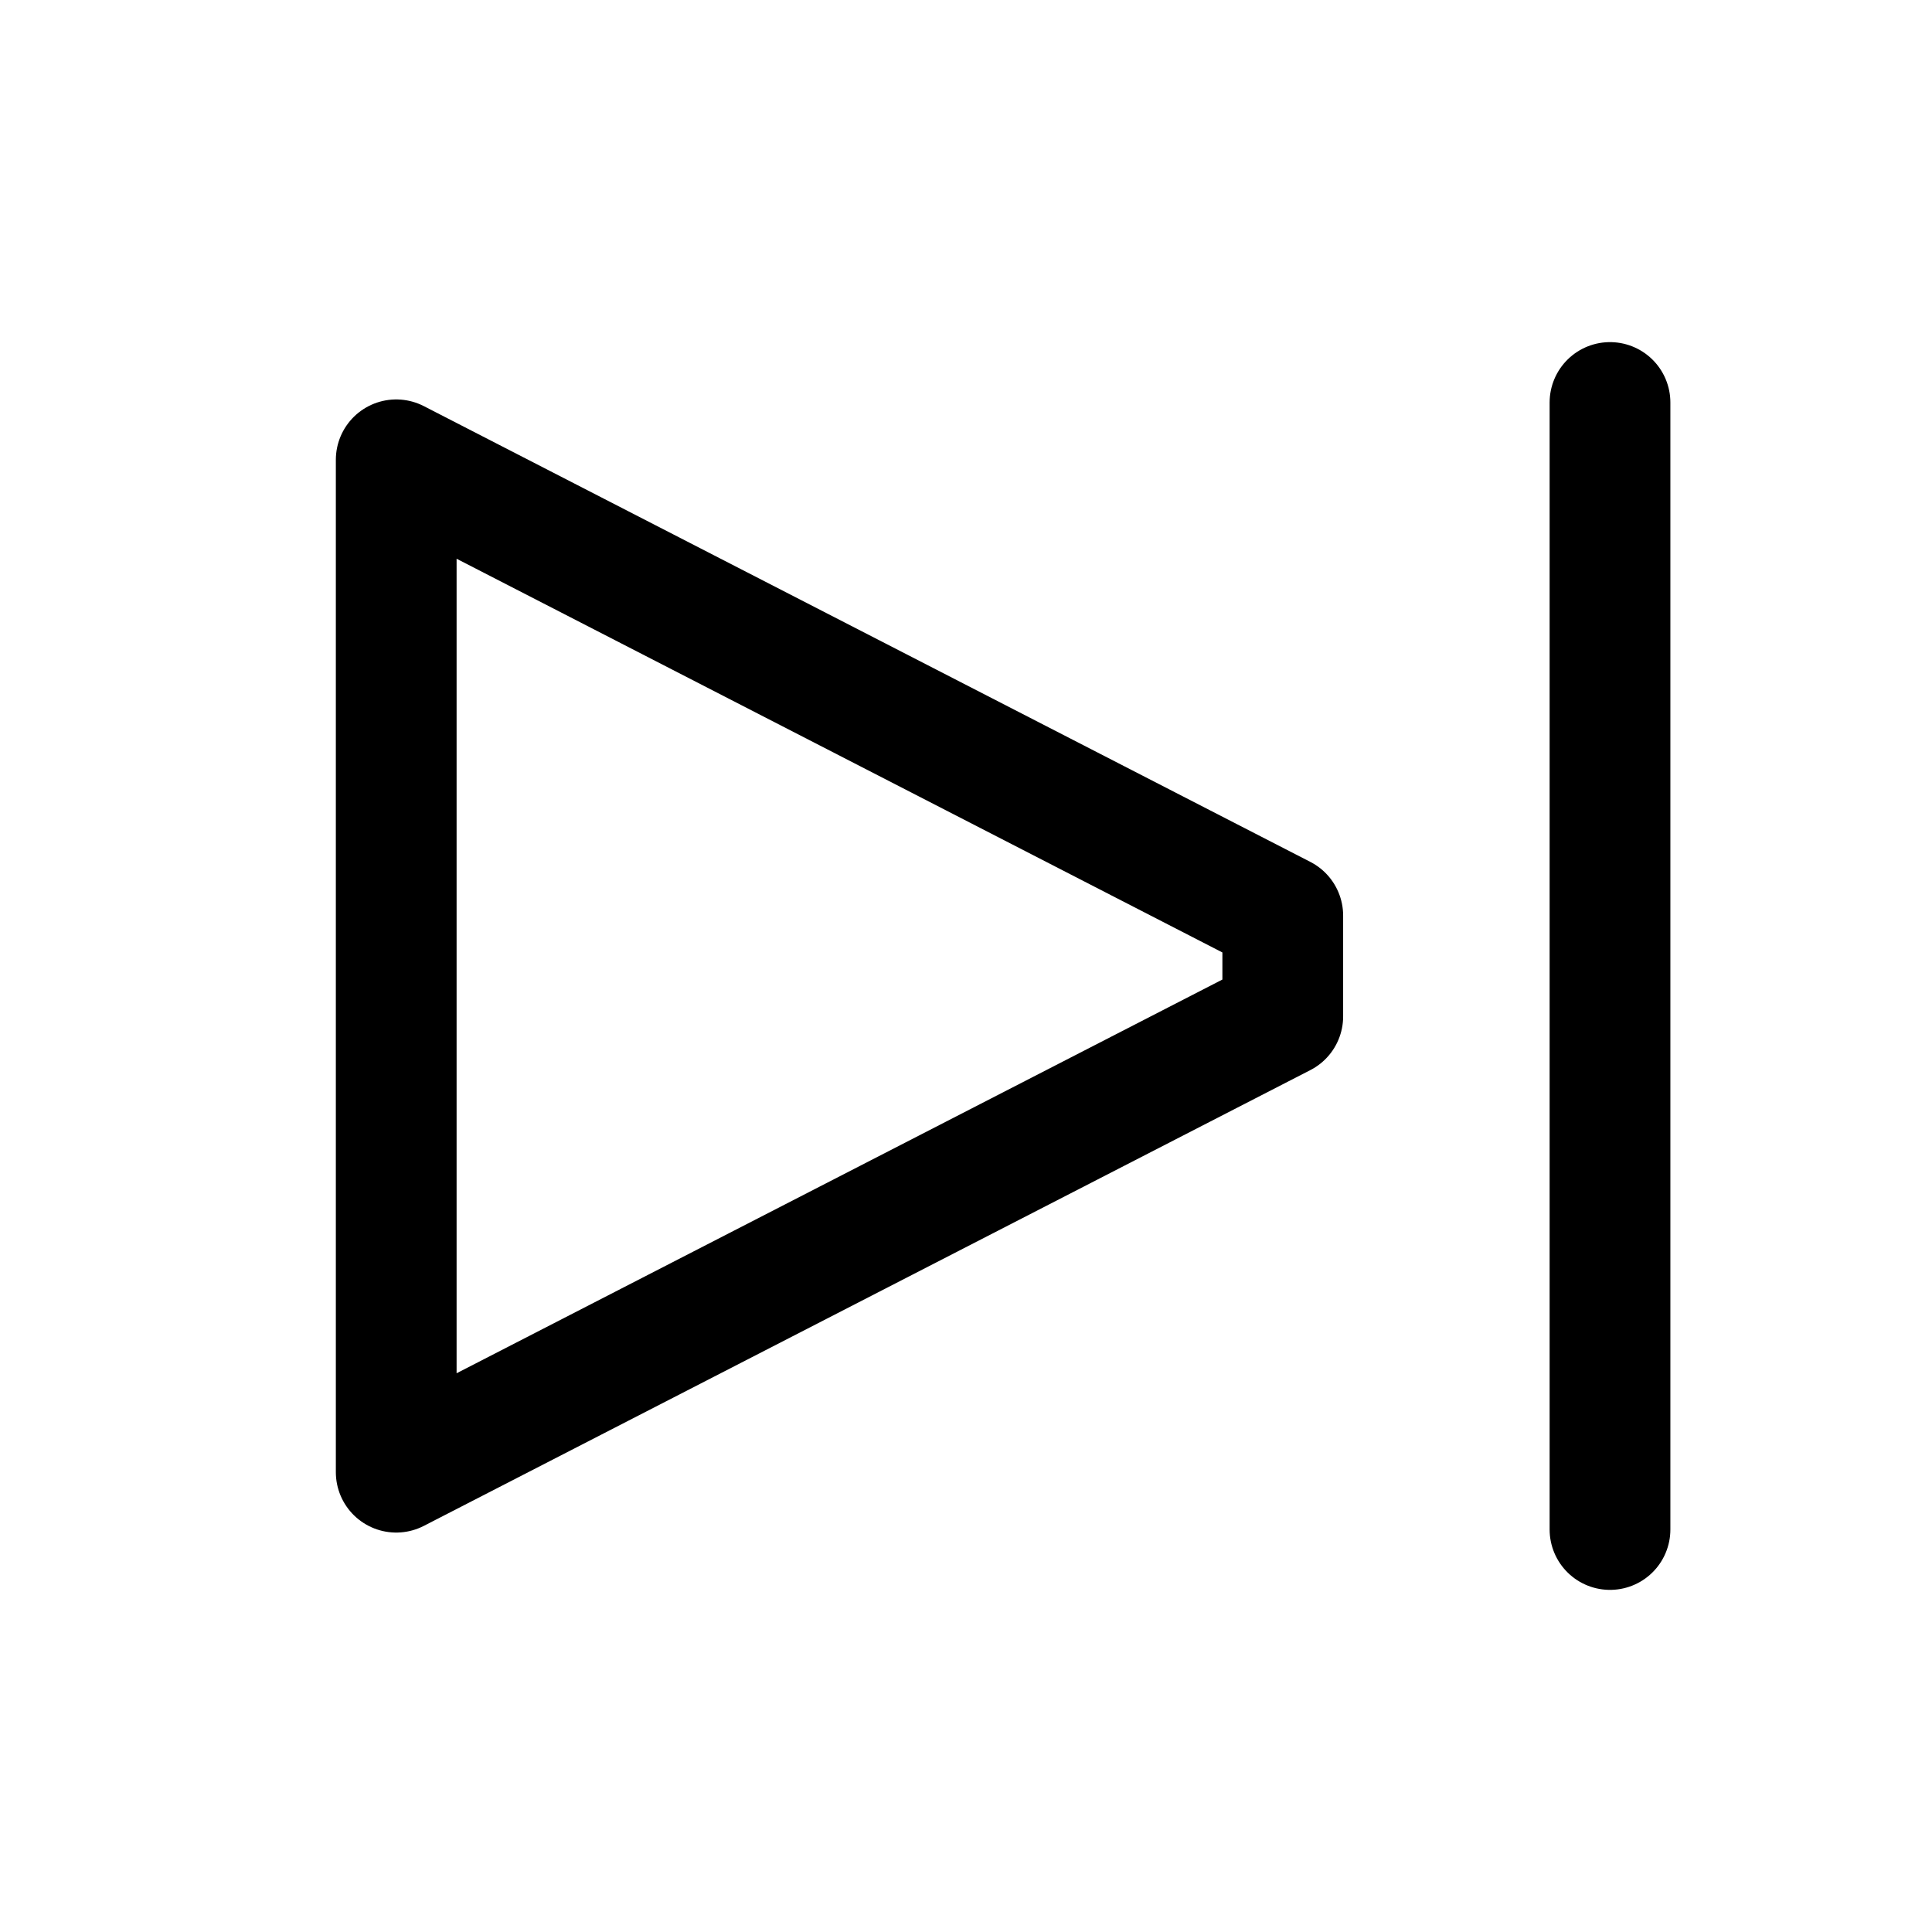
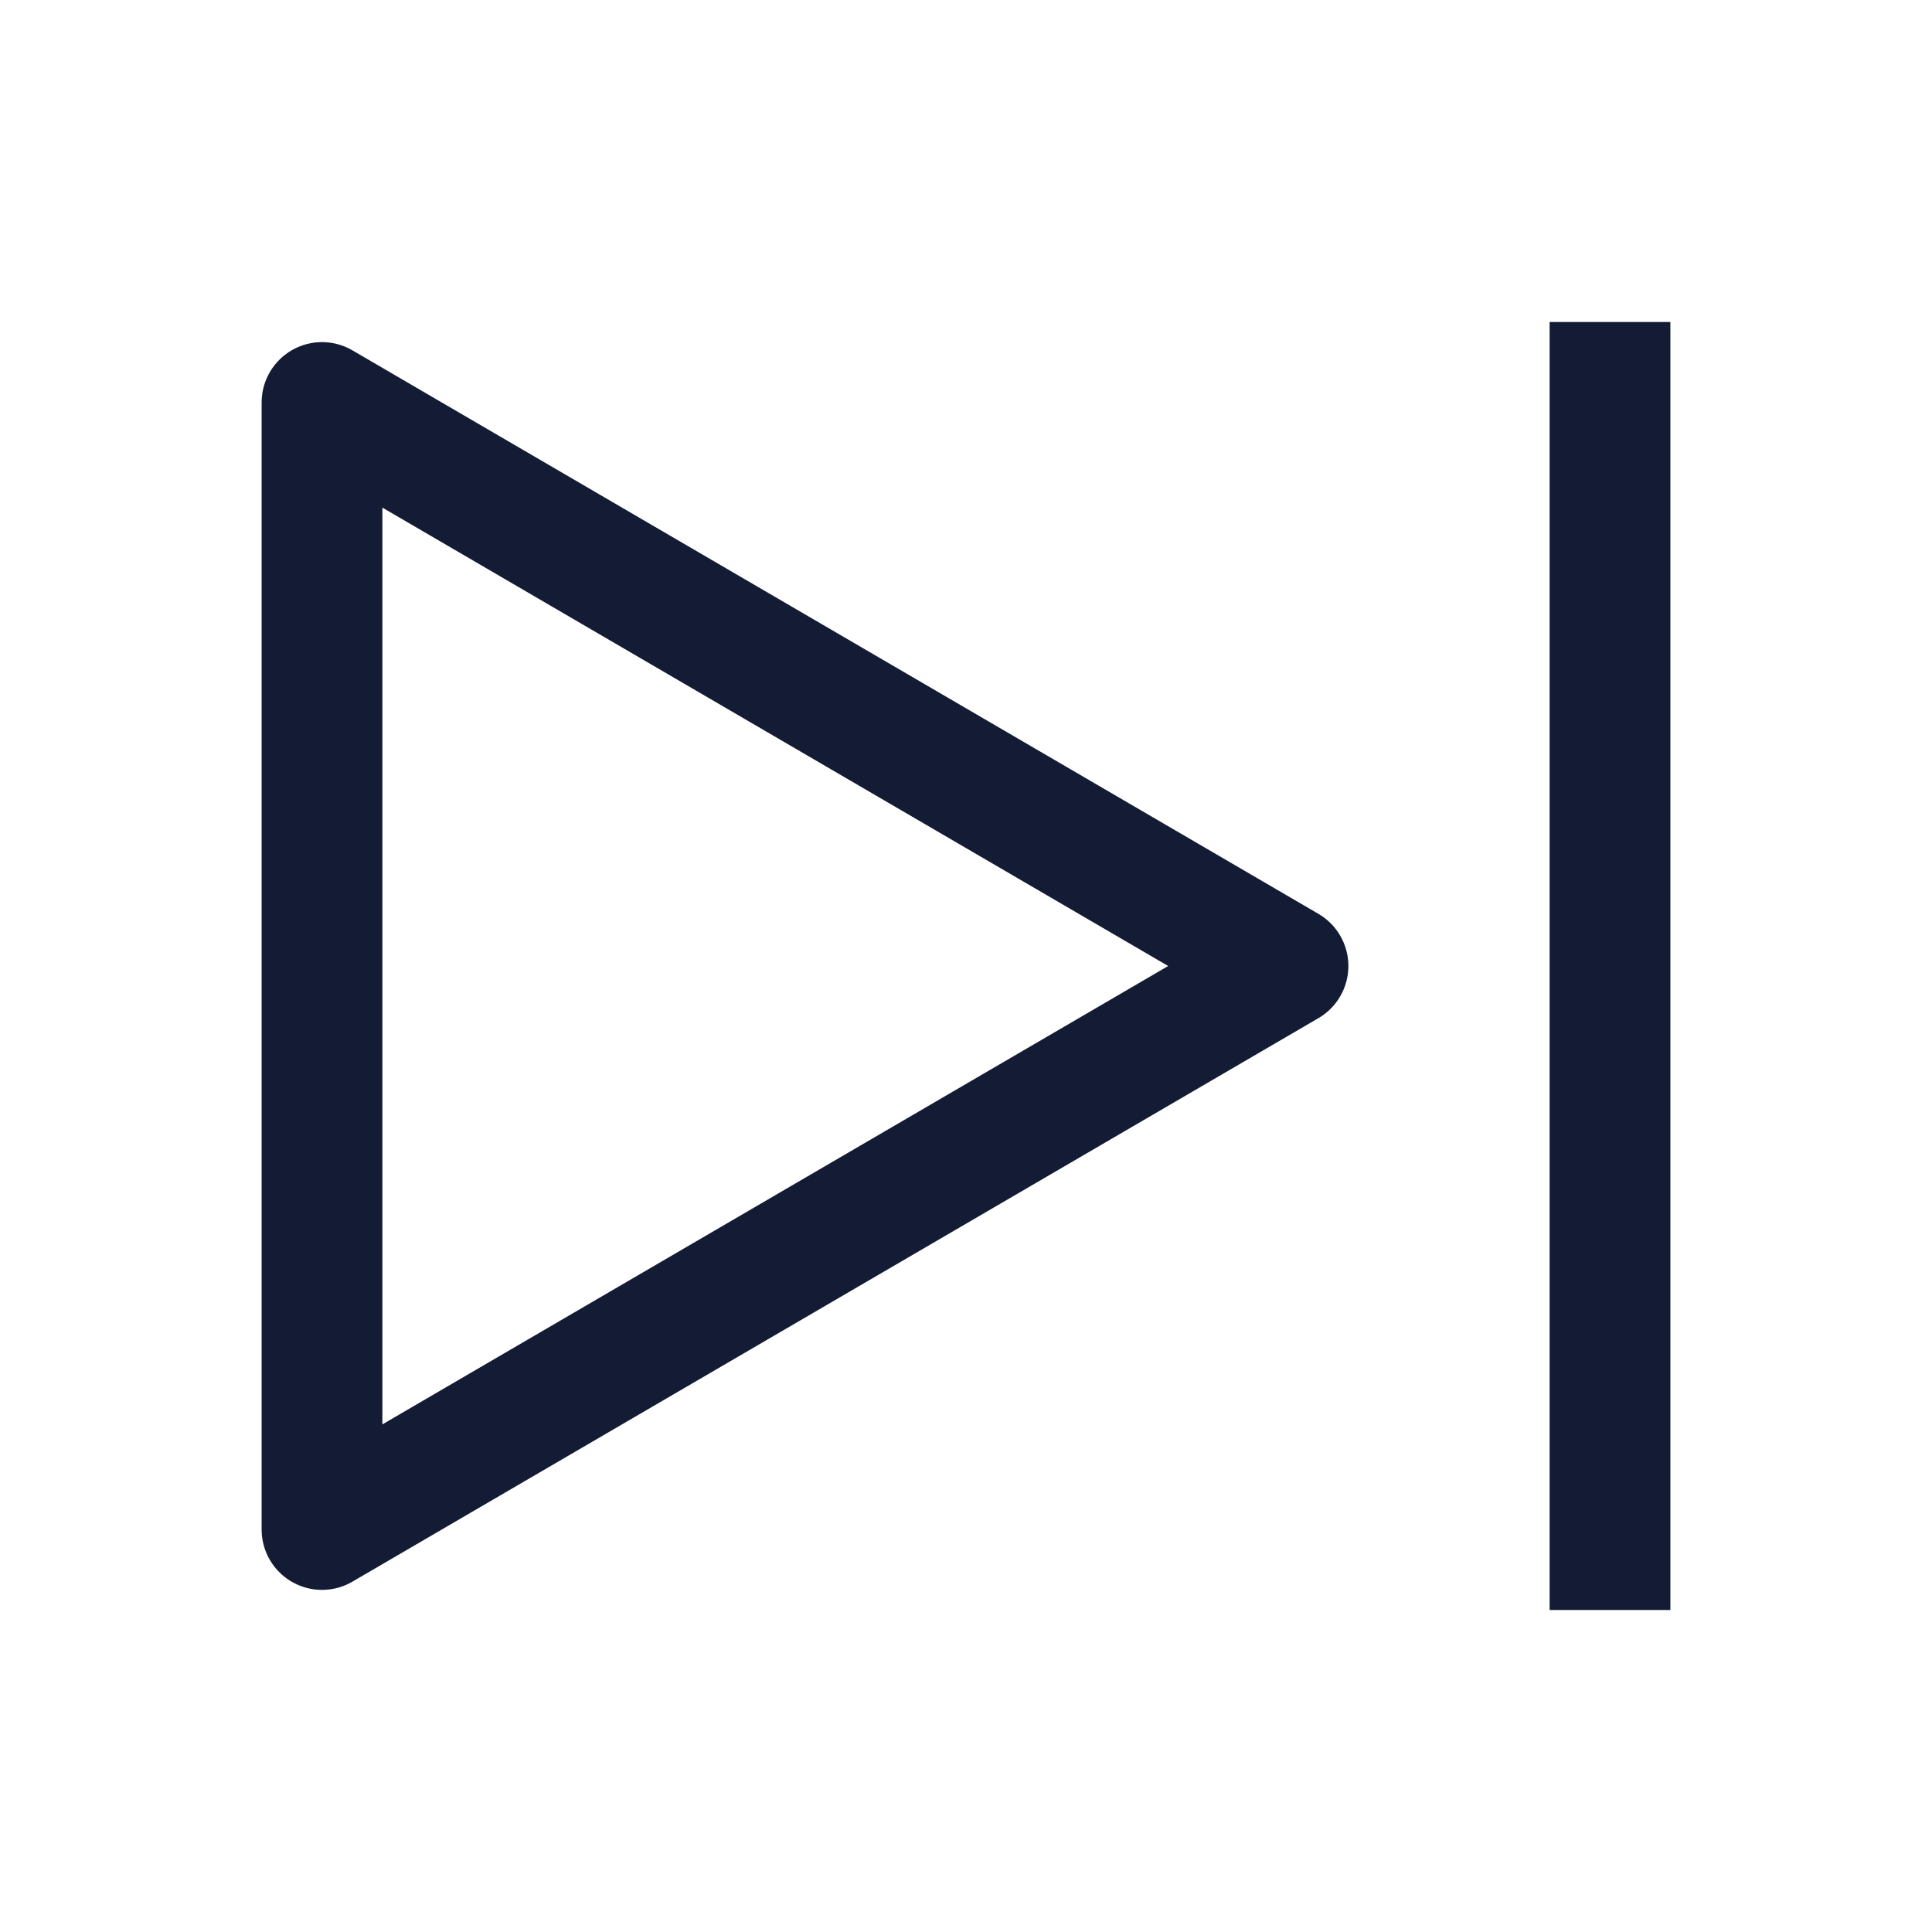
- <svg xmlns="http://www.w3.org/2000/svg" viewBox="0 0 24 24" width="24" height="24" color="#000000" fill="none">
-   <path d="M15.935 12.626L4.922 18.288L4.922 5.712L15.935 11.374Z" stroke="currentColor" stroke-width="1.5" stroke-linejoin="round" />
-   <path d="M20 5V19" stroke="currentColor" stroke-width="1.5" stroke-linecap="round" />
+ <svg xmlns="http://www.w3.org/2000/svg" width="24" height="24" viewBox="0 0 24 24" fill="none">
+   <path d="M4 19V5L16 12L4 19Z" stroke="#141B34" stroke-width="1.5" stroke-linejoin="round" />
+   <path d="M20 4V20" stroke="#141B34" stroke-width="1.5" />
</svg>
